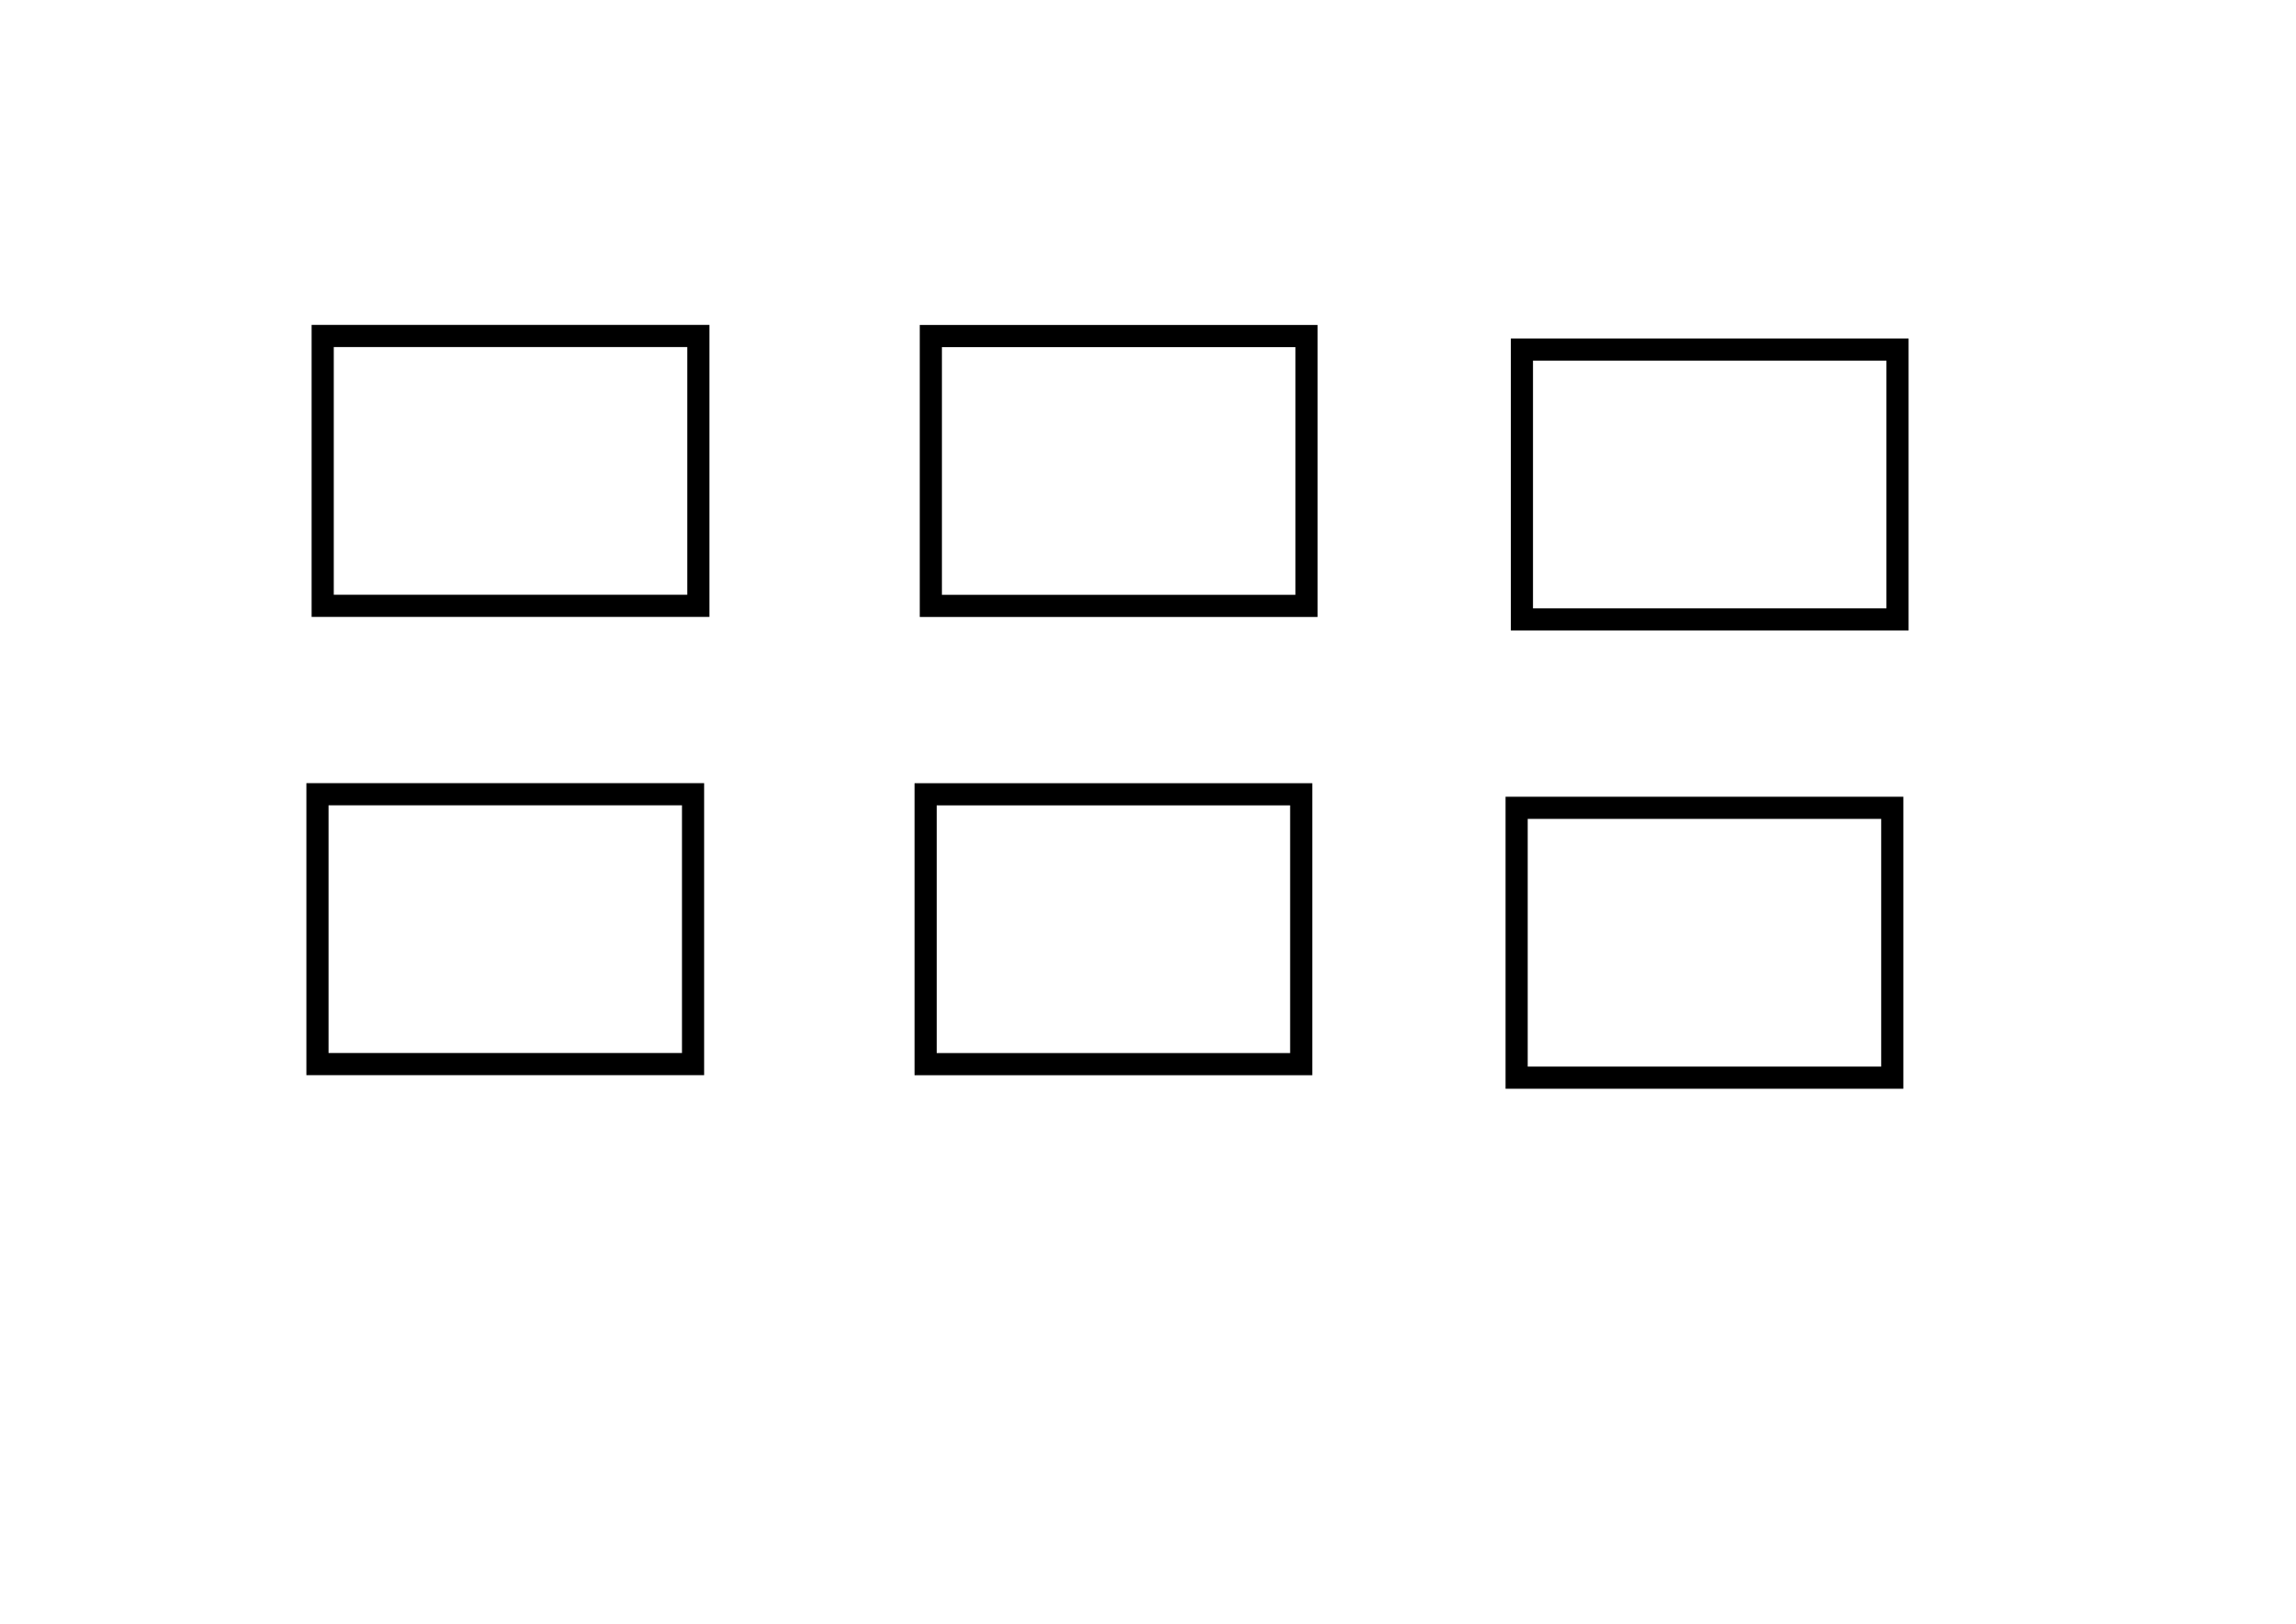
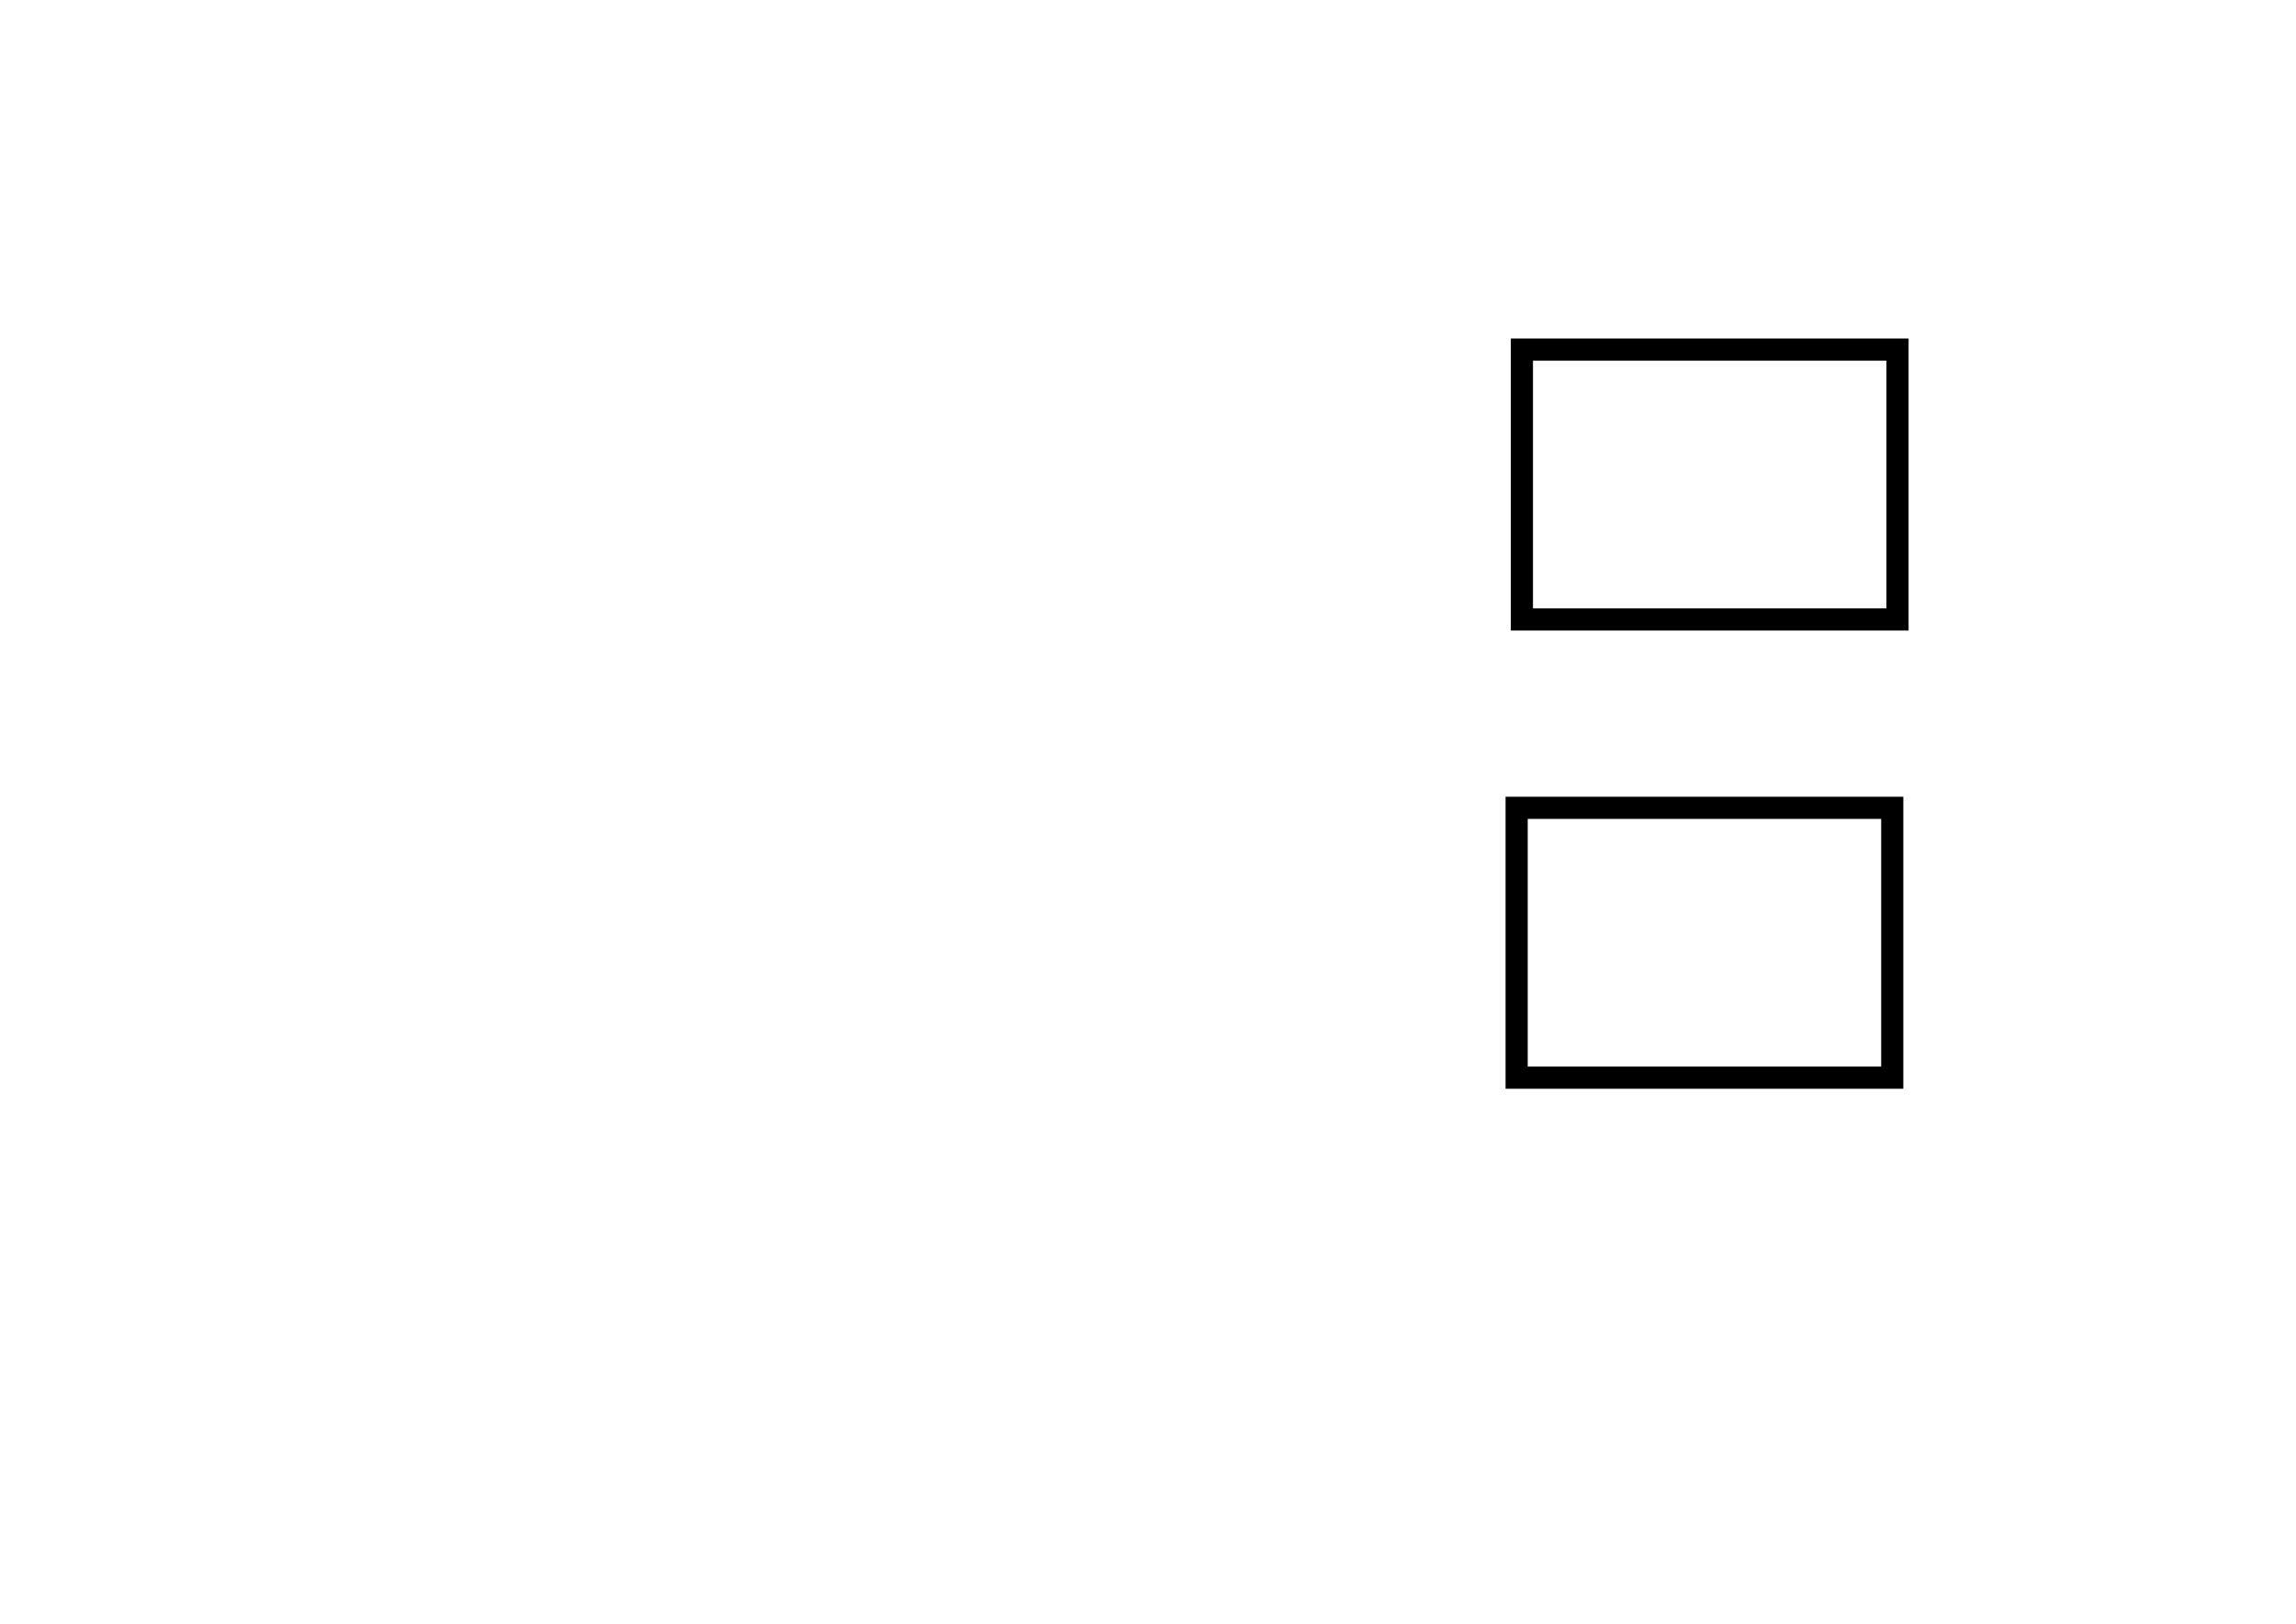
<svg xmlns="http://www.w3.org/2000/svg" width="297mm" height="210mm" viewBox="0 0 297 210" version="1.1" id="E1">
  <defs id="defs1" />
-   <rect style="fill:none;stroke:#000000;stroke-width:2.865;stroke-dasharray:none" id="E1machine1" width="48.588" height="34.901" x="120.411" y="43.464" />
  <rect style="fill:none;stroke:#000000;stroke-width:2.865;stroke-dasharray:none" id="E1machine2" width="48.588" height="34.901" x="196.866" y="45.214" />
-   <rect style="fill:none;stroke-width:2.865;stroke:#000000;stroke-dasharray:none" id="E1machine3" width="48.588" height="34.901" x="41.744" y="43.455" />
-   <rect style="fill:none;stroke:#000000;stroke-width:2.865;stroke-dasharray:none" id="E1machine4" width="48.588" height="34.901" x="119.731" y="102.728" />
  <rect style="fill:none;stroke:#000000;stroke-width:2.865;stroke-dasharray:none" id="E1machine5" width="48.588" height="34.901" x="196.186" y="104.479" />
-   <rect style="fill:none;stroke:#000000;stroke-width:2.865;stroke-dasharray:none" id="E1machine6" width="48.588" height="34.901" x="41.064" y="102.72" />
</svg>
